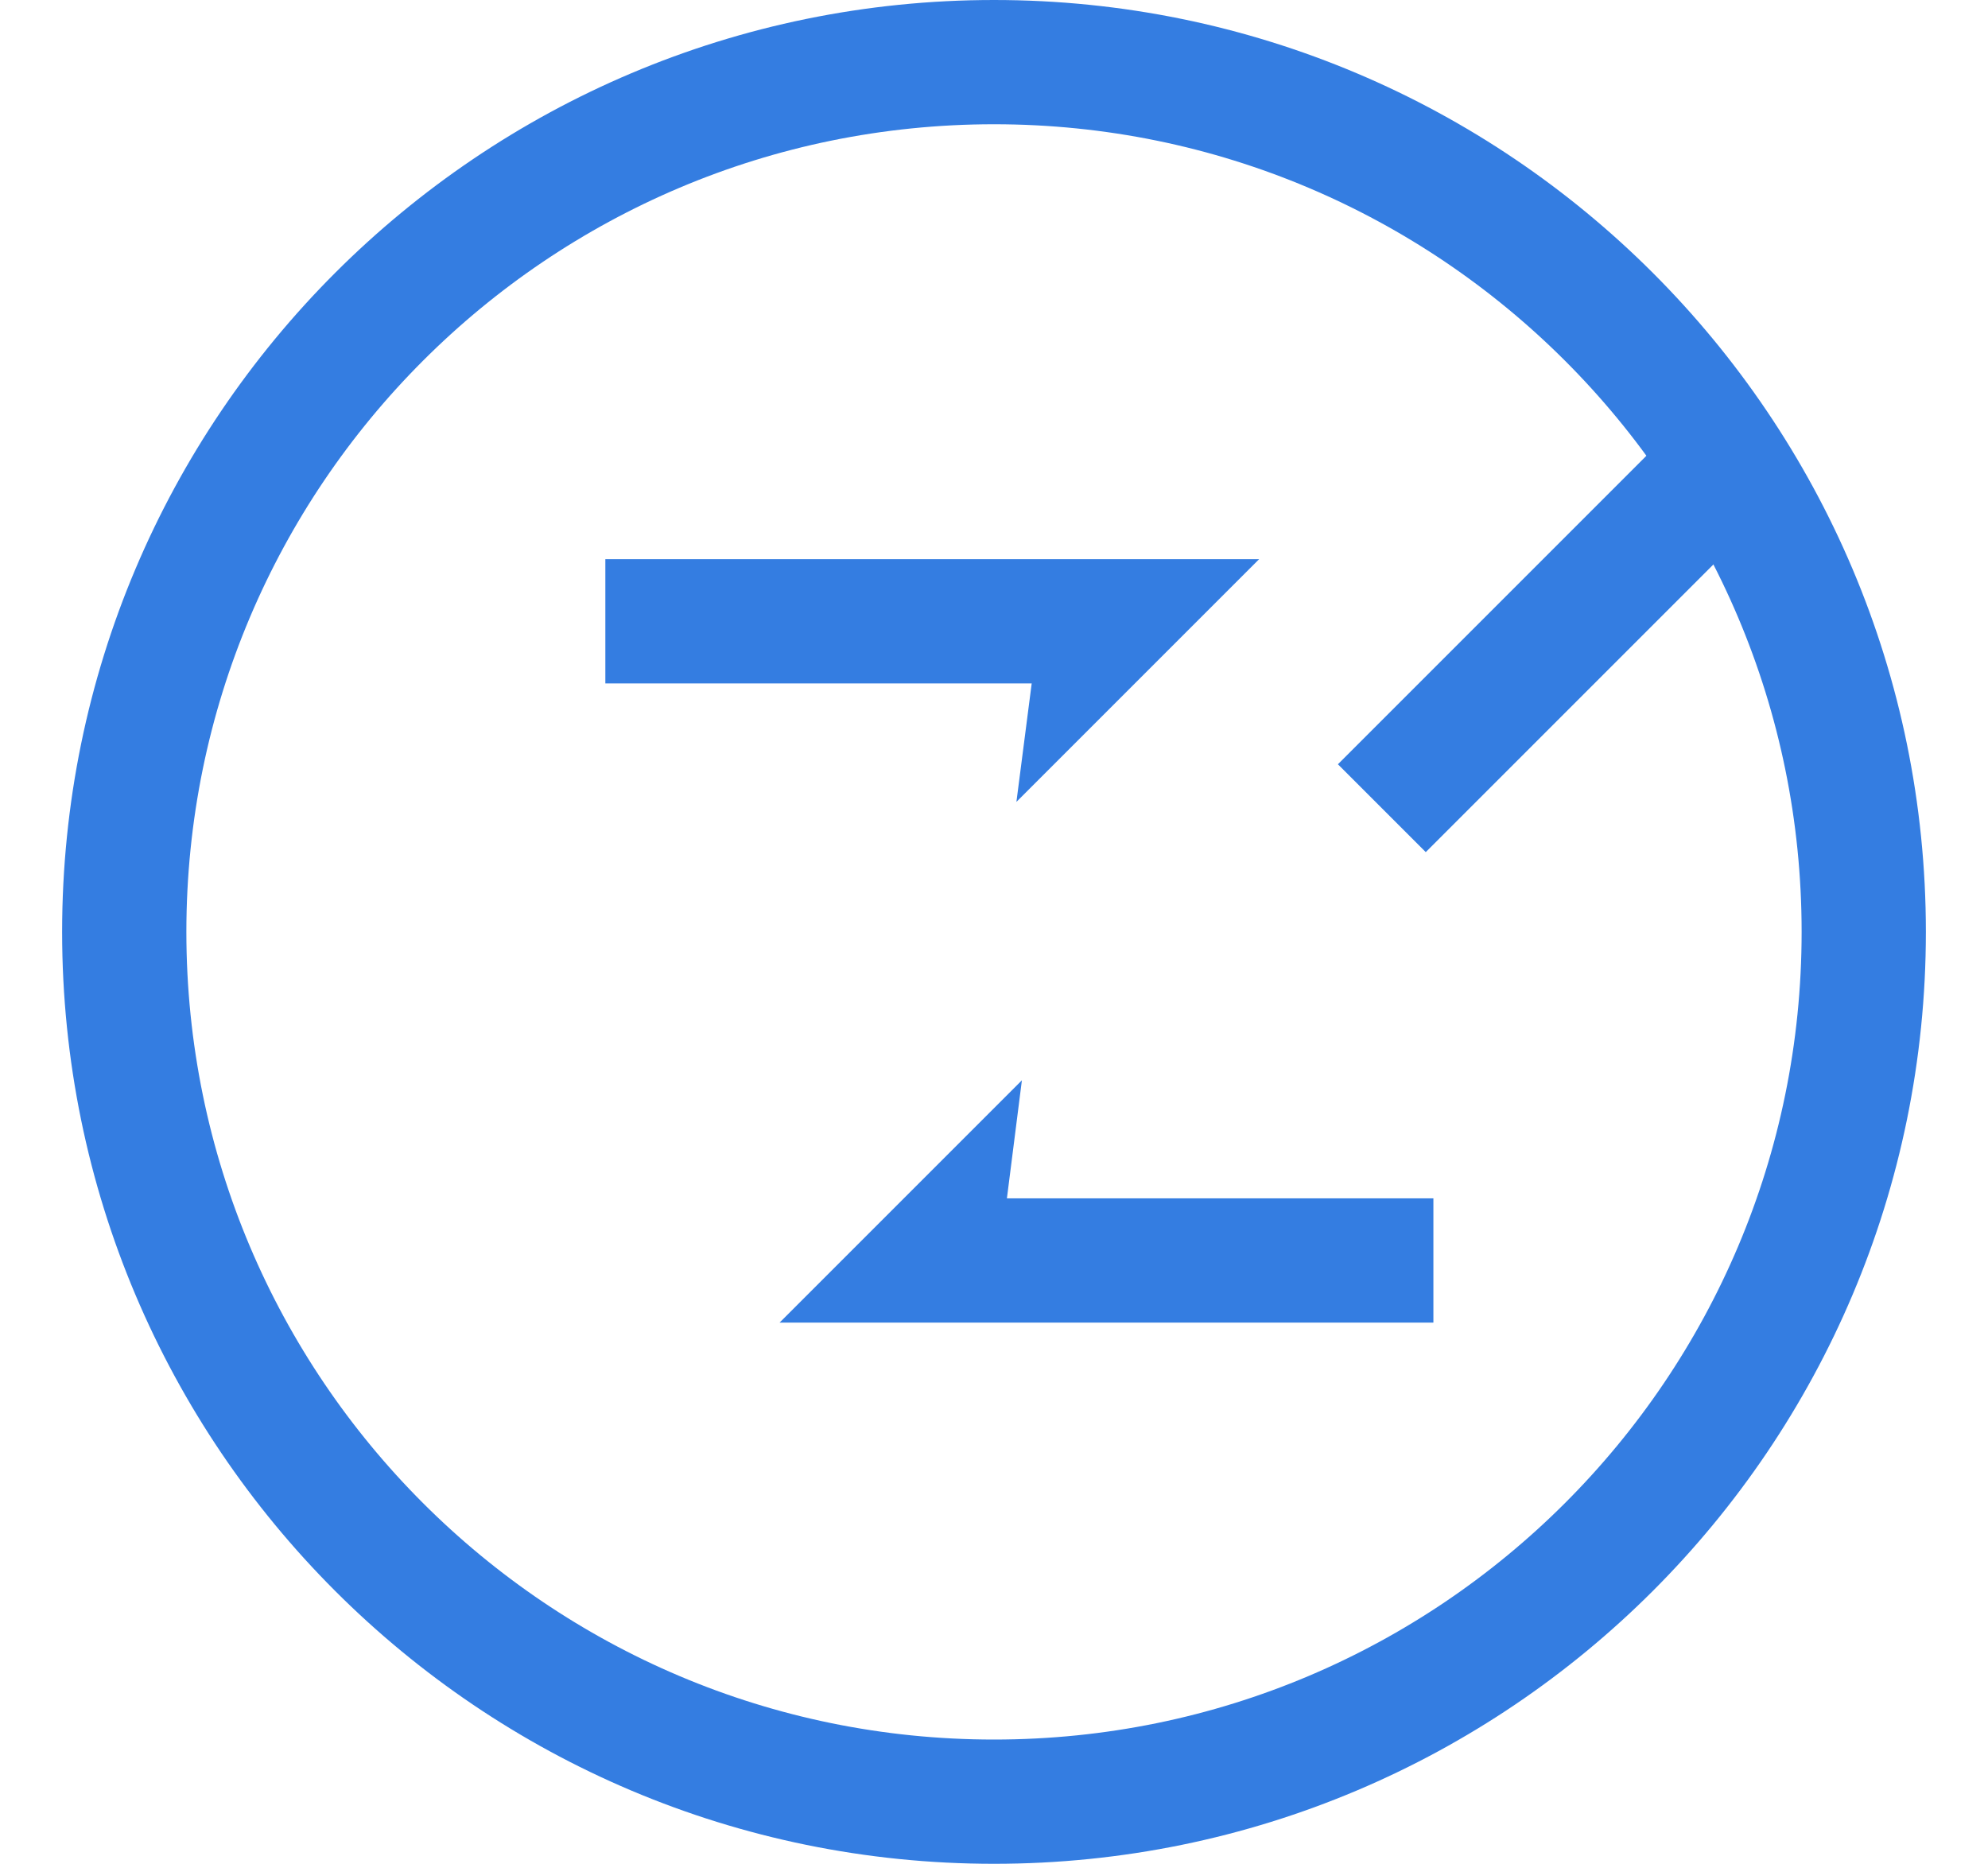
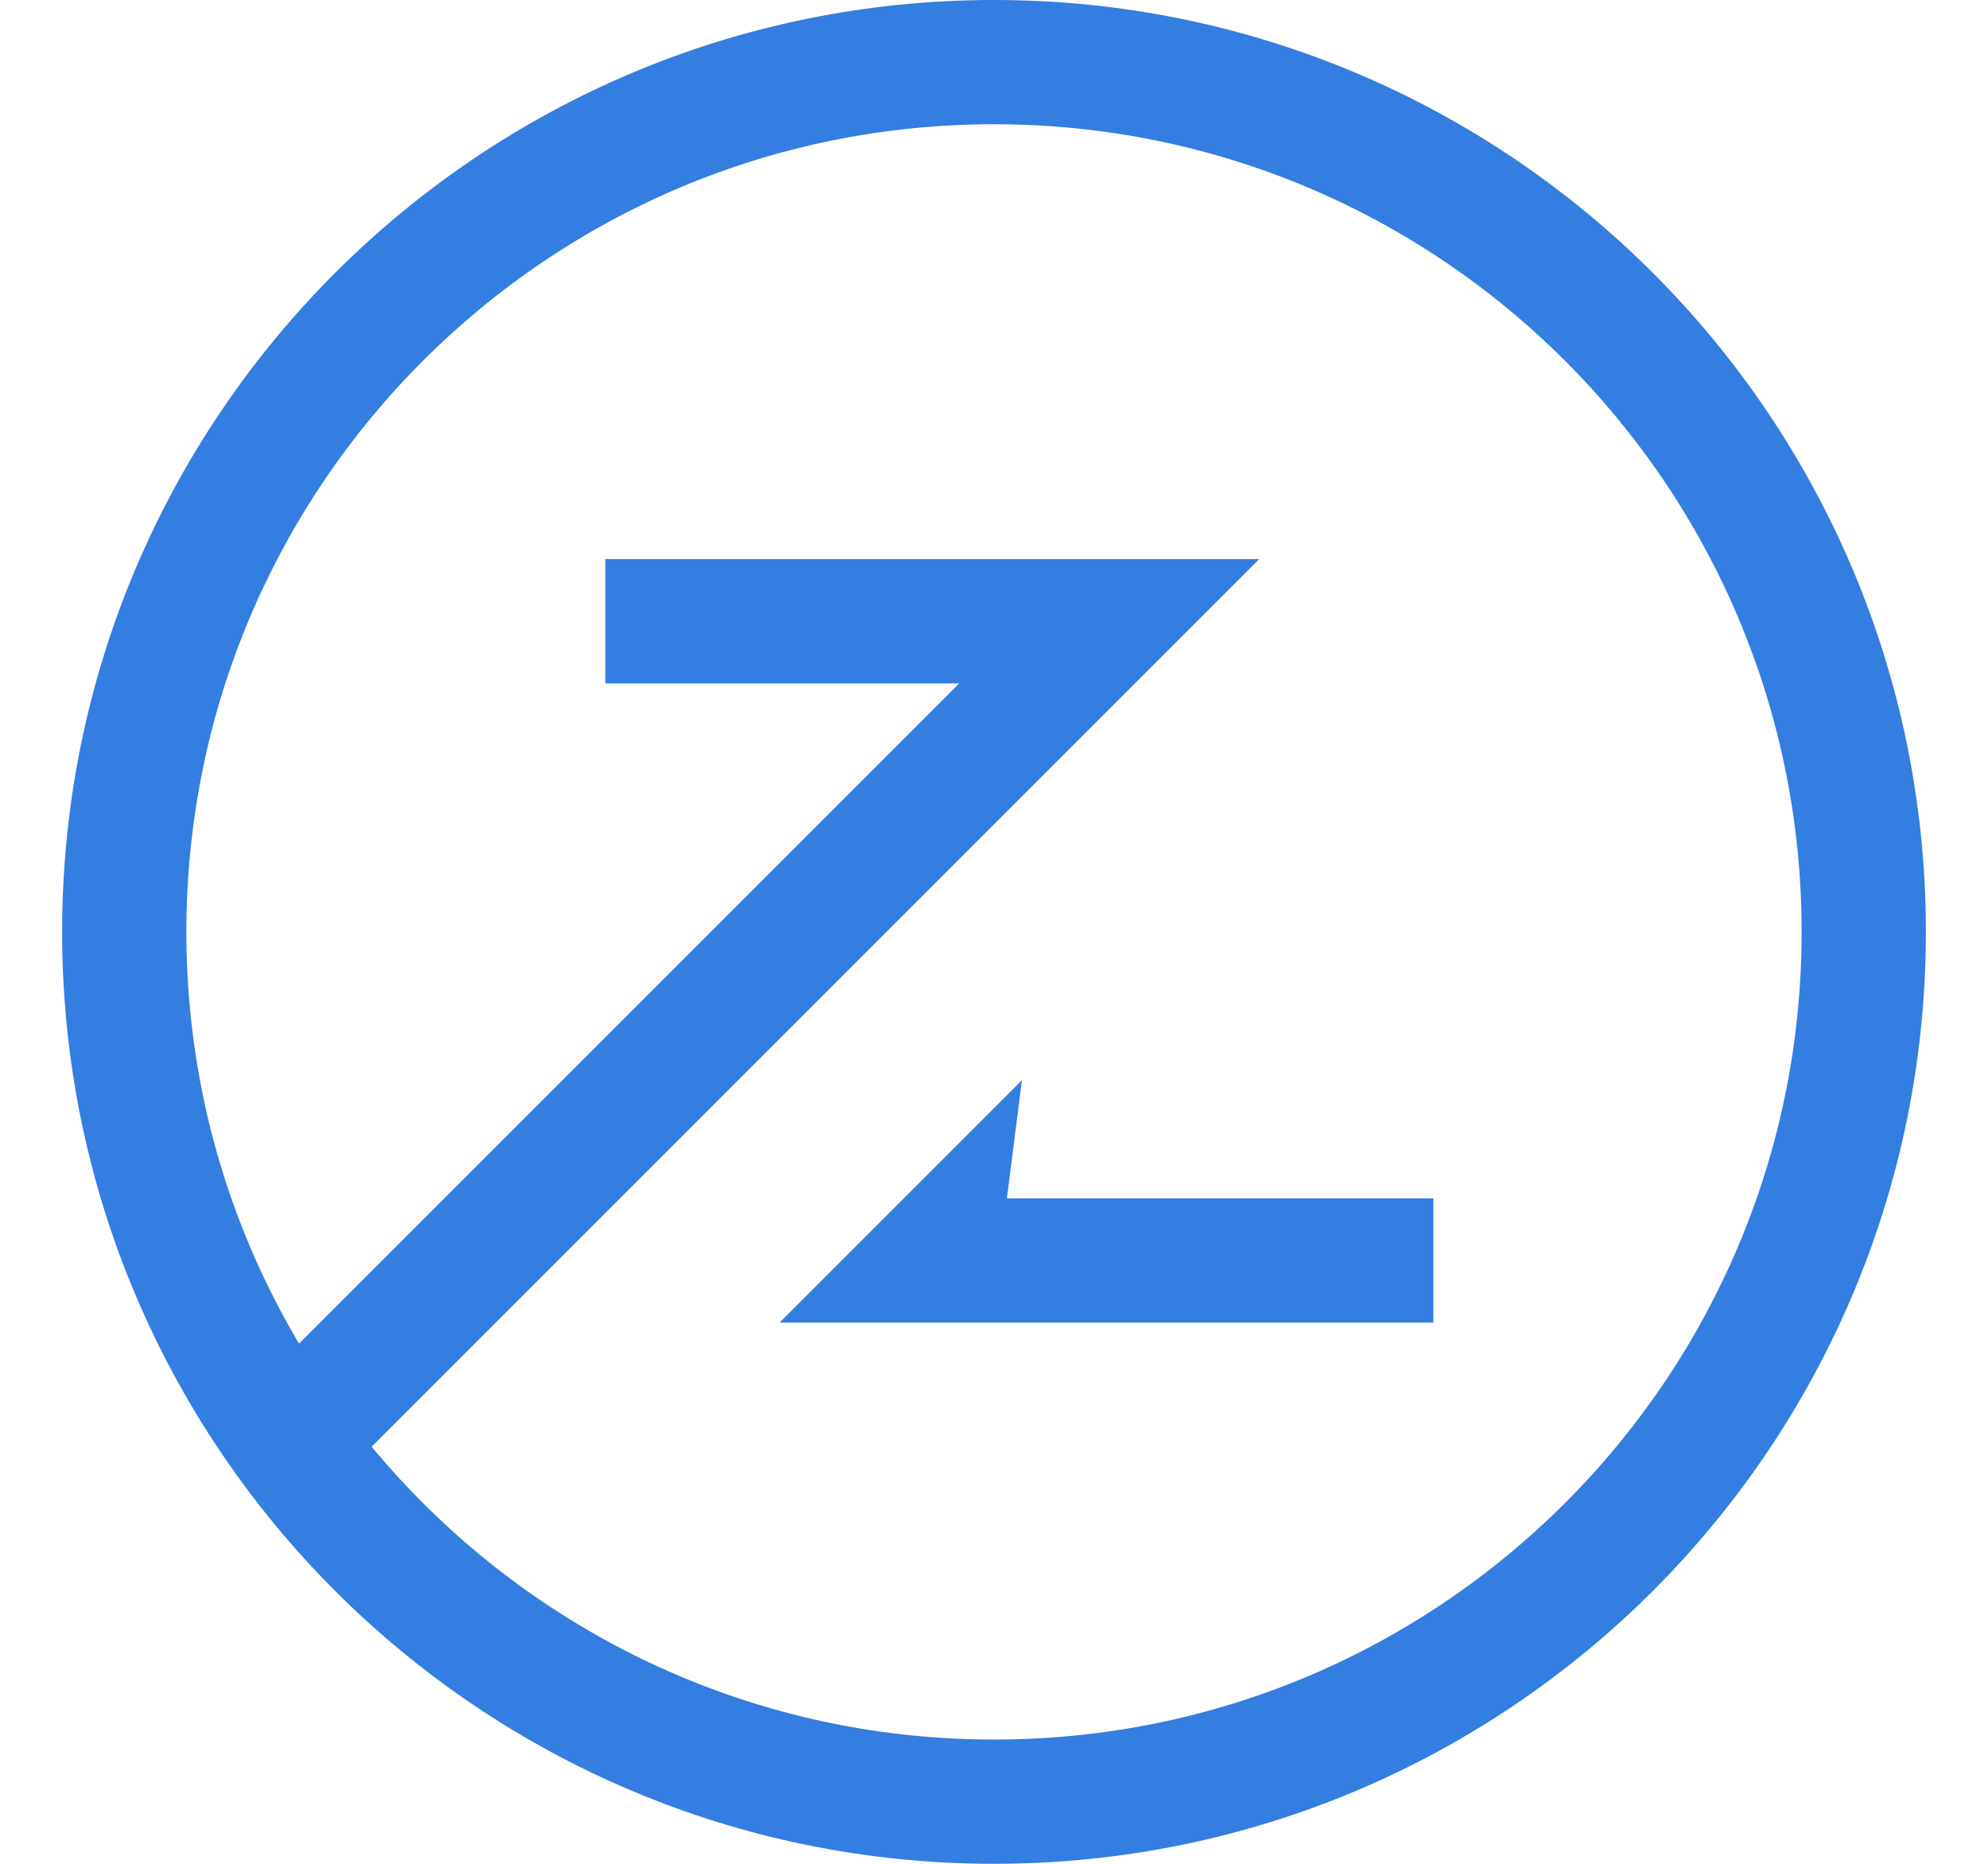
<svg xmlns="http://www.w3.org/2000/svg" width="16px" height="15px" viewBox="0 0 16 15" version="1.1">
  <g id="ATMEX-PC端" stroke="none" stroke-width="1" fill="none" fill-rule="evenodd">
    <g id="首页" transform="translate(-1487, -1771)" fill-rule="nonzero" stroke="#347DE1">
      <g id="合约交易-copy" transform="translate(0, 1348)">
        <g id="icon_caozuo-copy-4" transform="translate(1488, 423.5)">
          <circle id="椭圆形" cx="7" cy="7" r="7" />
-           <path d="M7.864,4.563 L7.927,4.5 L3.872,4.5 L7.872,4.5 L7.872,4.501 L7.864,4.563 Z" id="合并形状" fill="#D8D8D8" />
-           <path d="M9.323,6.858 L6.536,9.645 L9.323,6.858 Z M12.9,3.281 L12.963,3.218 L8.908,3.218 L12.908,3.218 L12.908,3.218 L12.9,3.281 Z" id="合并形状-copy" fill="#D8D8D8" transform="translate(9.7222, 6.431184) rotate(-180) translate(-9.7222, -6.431184) " />
+           <path d="M7.469,4.958 L1.5,10.927 L7.469,4.958 Z M7.864,4.563 L7.927,4.5 L3.872,4.5 L7.872,4.5 L7.872,4.501 L7.864,4.563 Z" id="合并形状" fill="#D8D8D8" />
+           <path d="M12.9,3.281 L12.963,3.218 L8.908,3.218 L12.908,3.218 L12.908,3.218 L12.9,3.281 Z" id="合并形状-copy" fill="#D8D8D8" transform="translate(9.7222, 6.431184) rotate(-180) translate(-9.7222, -6.431184) " />
        </g>
      </g>
    </g>
  </g>
</svg>
